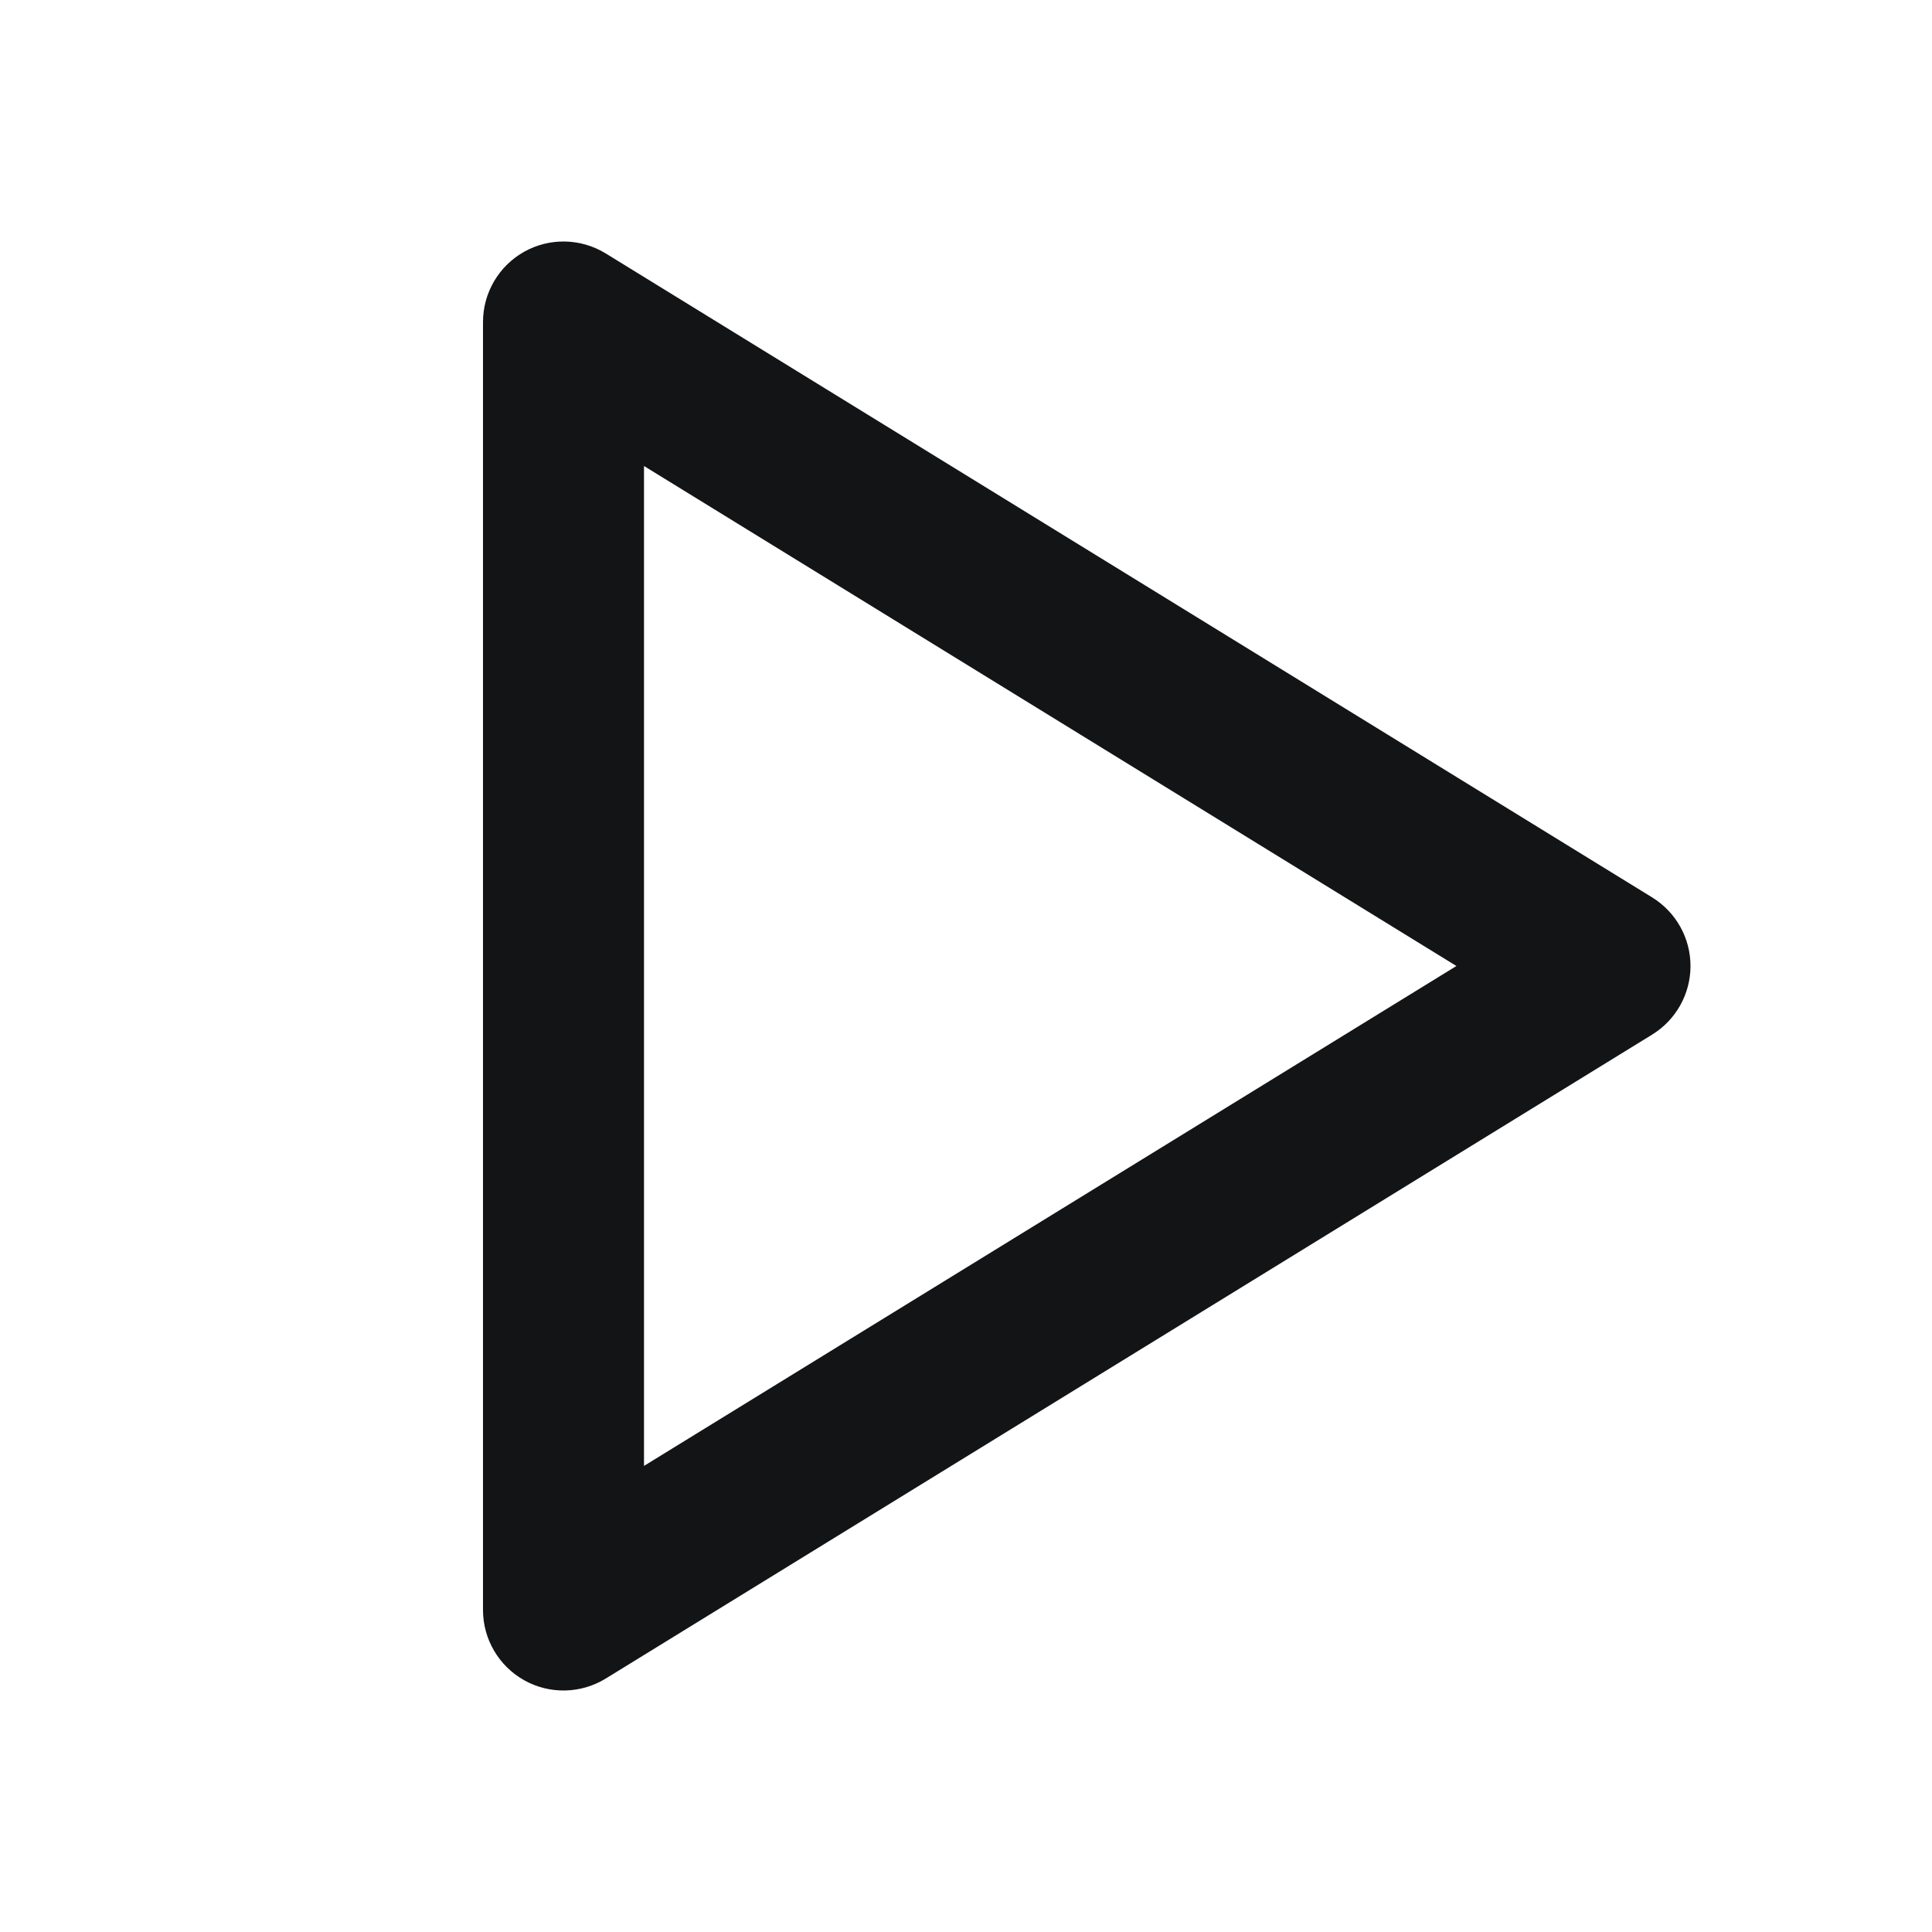
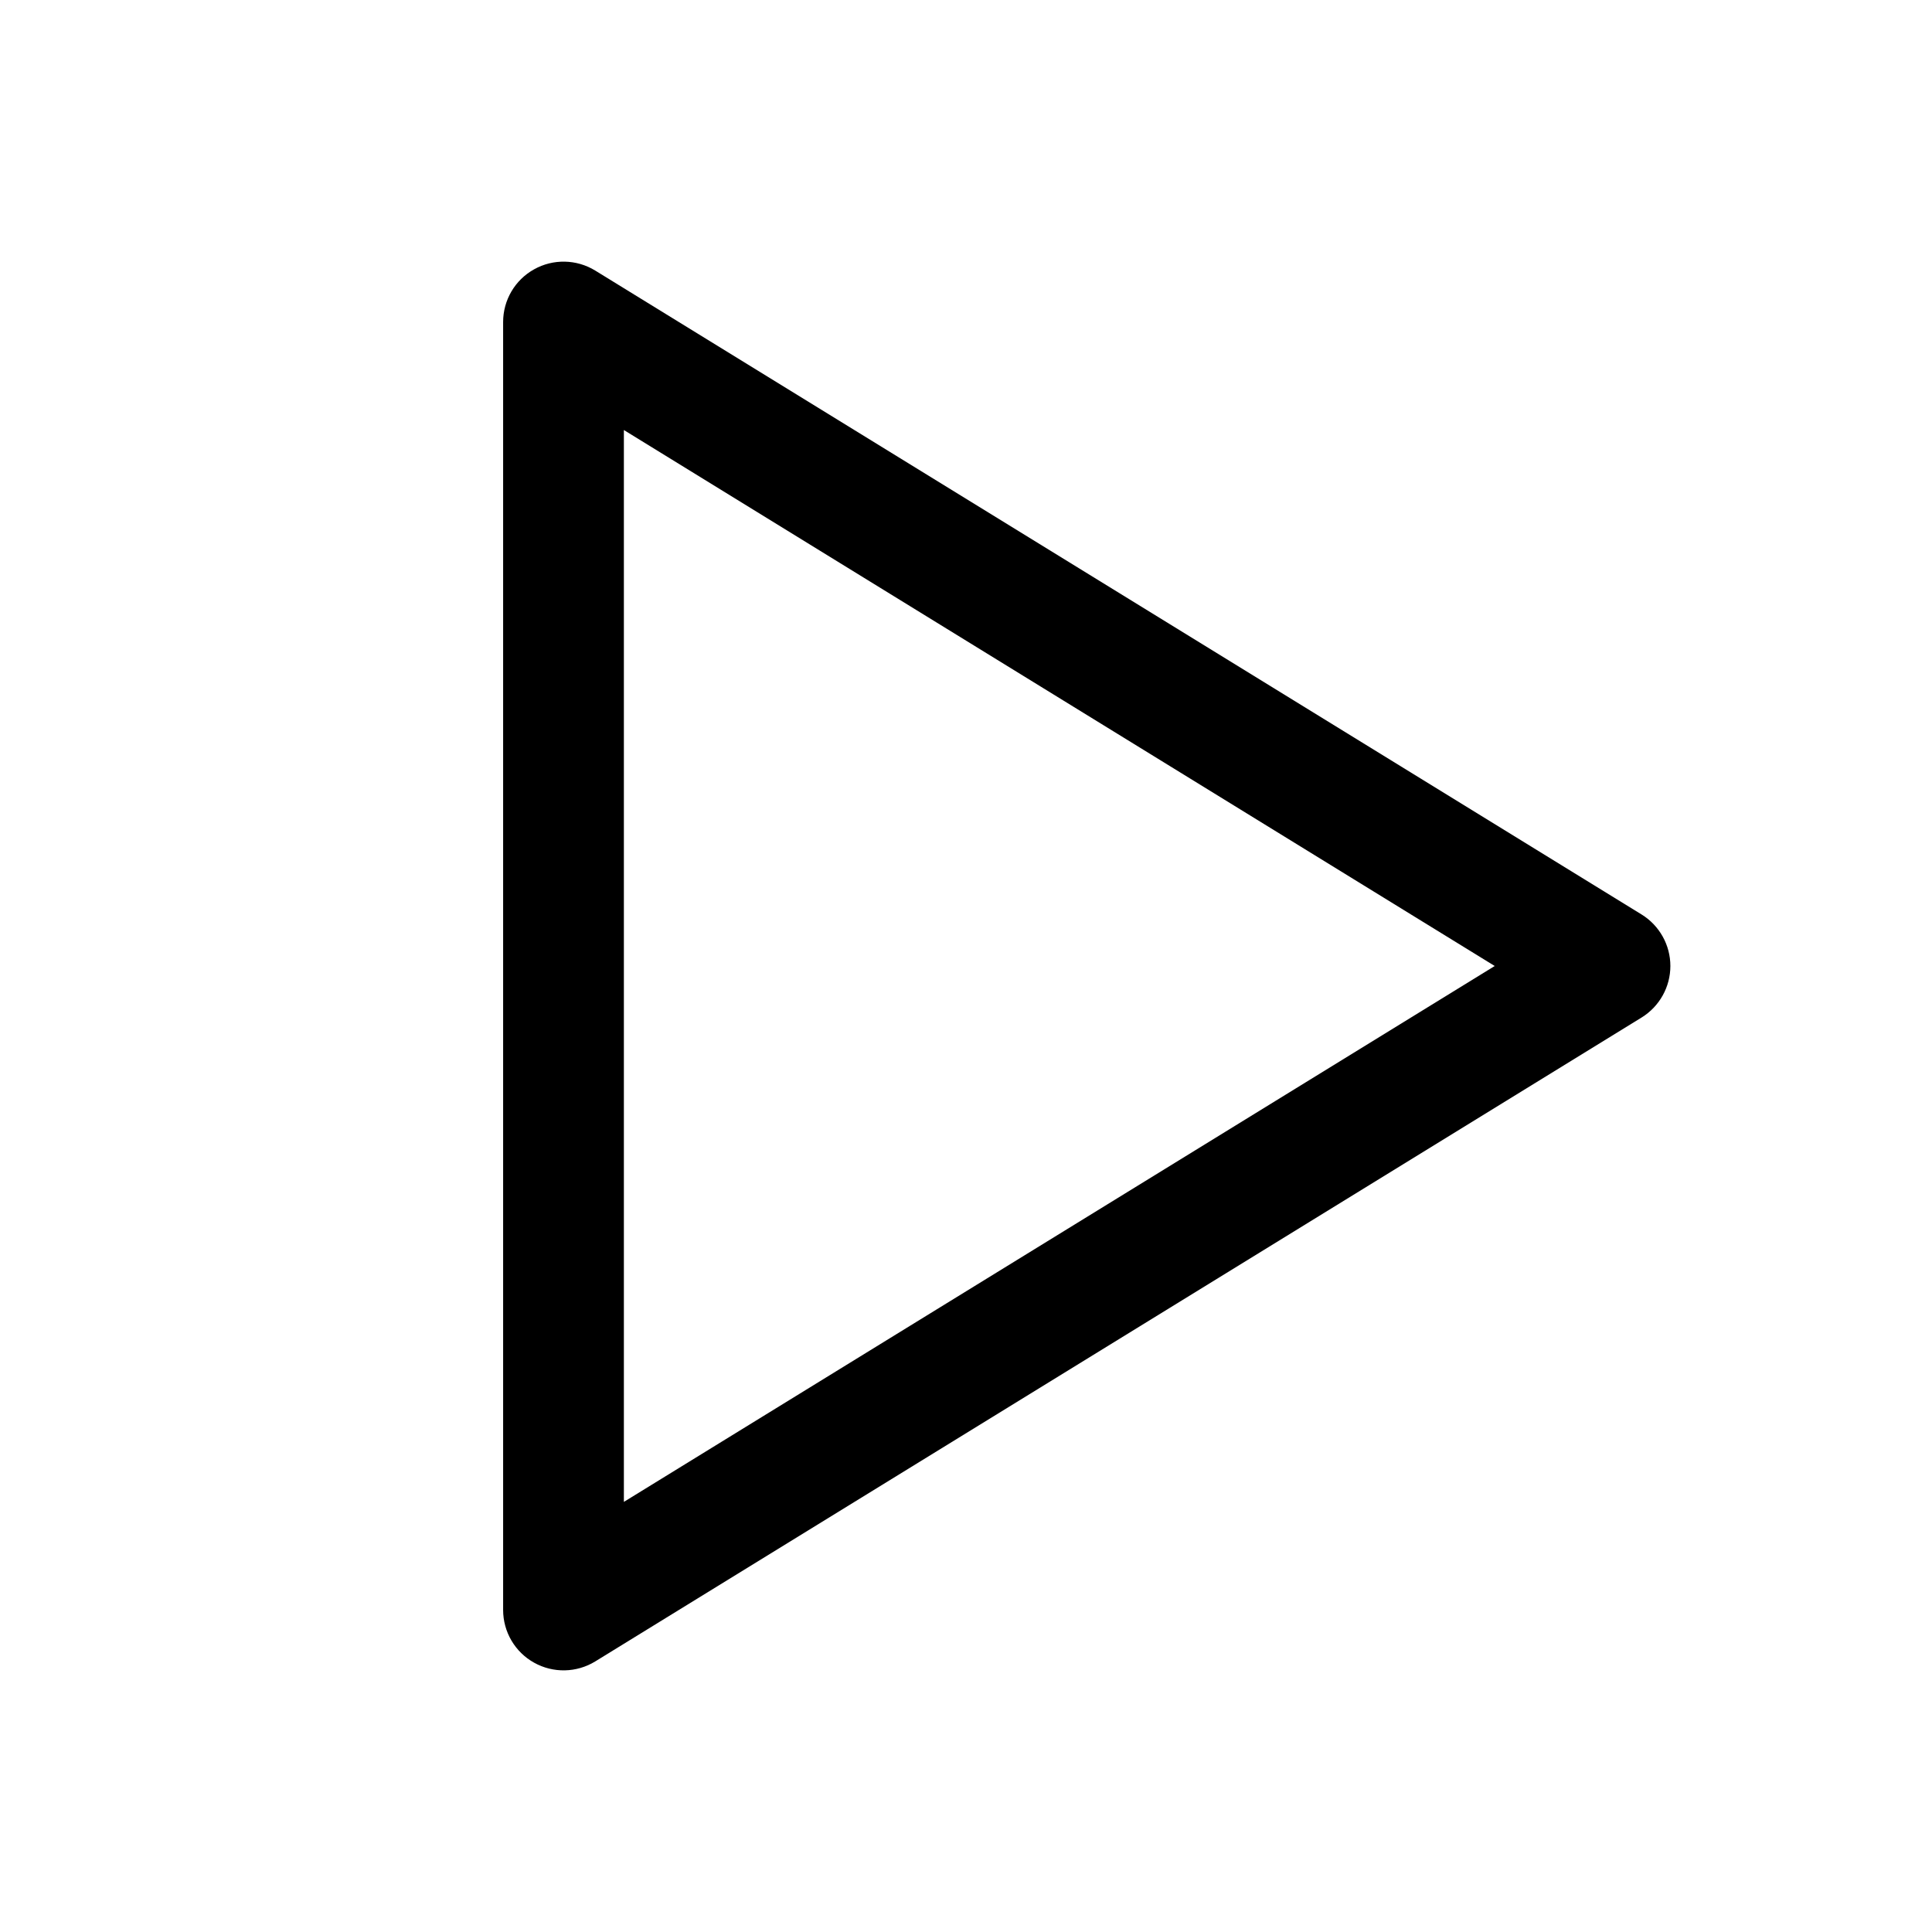
<svg xmlns="http://www.w3.org/2000/svg" width="24" height="24" viewBox="0 0 24 24" fill="none">
-   <path d="M6.512 3.127C6.828 2.95 7.216 2.959 7.524 3.148L20.524 11.148C20.82 11.331 21 11.653 21 12C21 12.347 20.82 12.669 20.524 12.852L7.524 20.852C7.216 21.041 6.828 21.05 6.512 20.873C6.196 20.696 6 20.362 6 20V4C6 3.638 6.196 3.304 6.512 3.127ZM8 18.21L18.092 12L8 5.789V18.21Z" fill="#131415" />
+   <path d="M6.634 3.346C6.871 3.213 7.162 3.219 7.394 3.361L20.394 11.361C20.615 11.498 20.75 11.74 20.75 12C20.75 12.26 20.615 12.502 20.394 12.639L7.394 20.639C7.162 20.781 6.871 20.787 6.634 20.654C6.397 20.522 6.25 20.271 6.25 20V4C6.25 3.728 6.397 3.478 6.634 3.346ZM7.75 18.657L18.568 12L7.75 5.342V18.657Z" fill="black" />
</svg>
